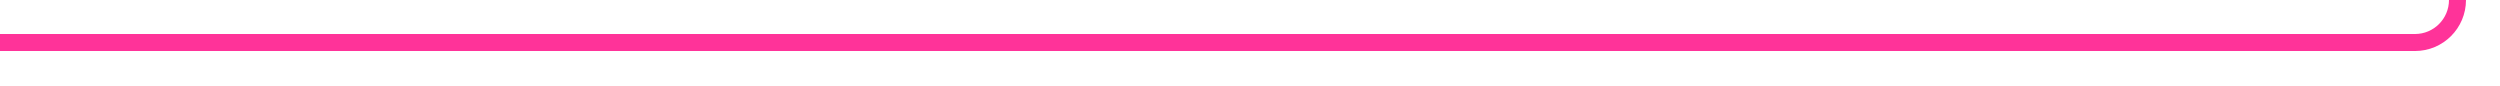
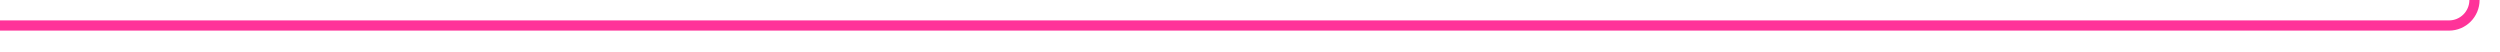
- <svg xmlns="http://www.w3.org/2000/svg" version="1.1" width="294px" height="10px" preserveAspectRatio="xMinYMid meet" viewBox="2095 1411  294 8">
-   <path d="M 2095 1415  L 2379 1415  A 5 5 0 0 0 2384 1410 L 2384 927  " stroke-width="2" stroke="#ff3399" fill="none" />
-   <path d="M 2391.6 928  L 2384 921  L 2376.4 928  L 2391.6 928  Z " fill-rule="nonzero" fill="#ff3399" stroke="none" />
+ <svg xmlns="http://www.w3.org/2000/svg" version="1.1" width="490px" height="10px" preserveAspectRatio="xMinYMid meet" viewBox="2043 1995  490 8">
+   <path d="M 2043 1999  L 2523 1999  A 5 5 0 0 0 2528 1994 L 2528 929  " stroke-width="2" stroke="#ff3399" fill="none" />
+   <path d="M 2535.6 930  L 2528 923  L 2520.4 930  L 2535.6 930  Z " fill-rule="nonzero" fill="#ff3399" stroke="none" />
</svg>
